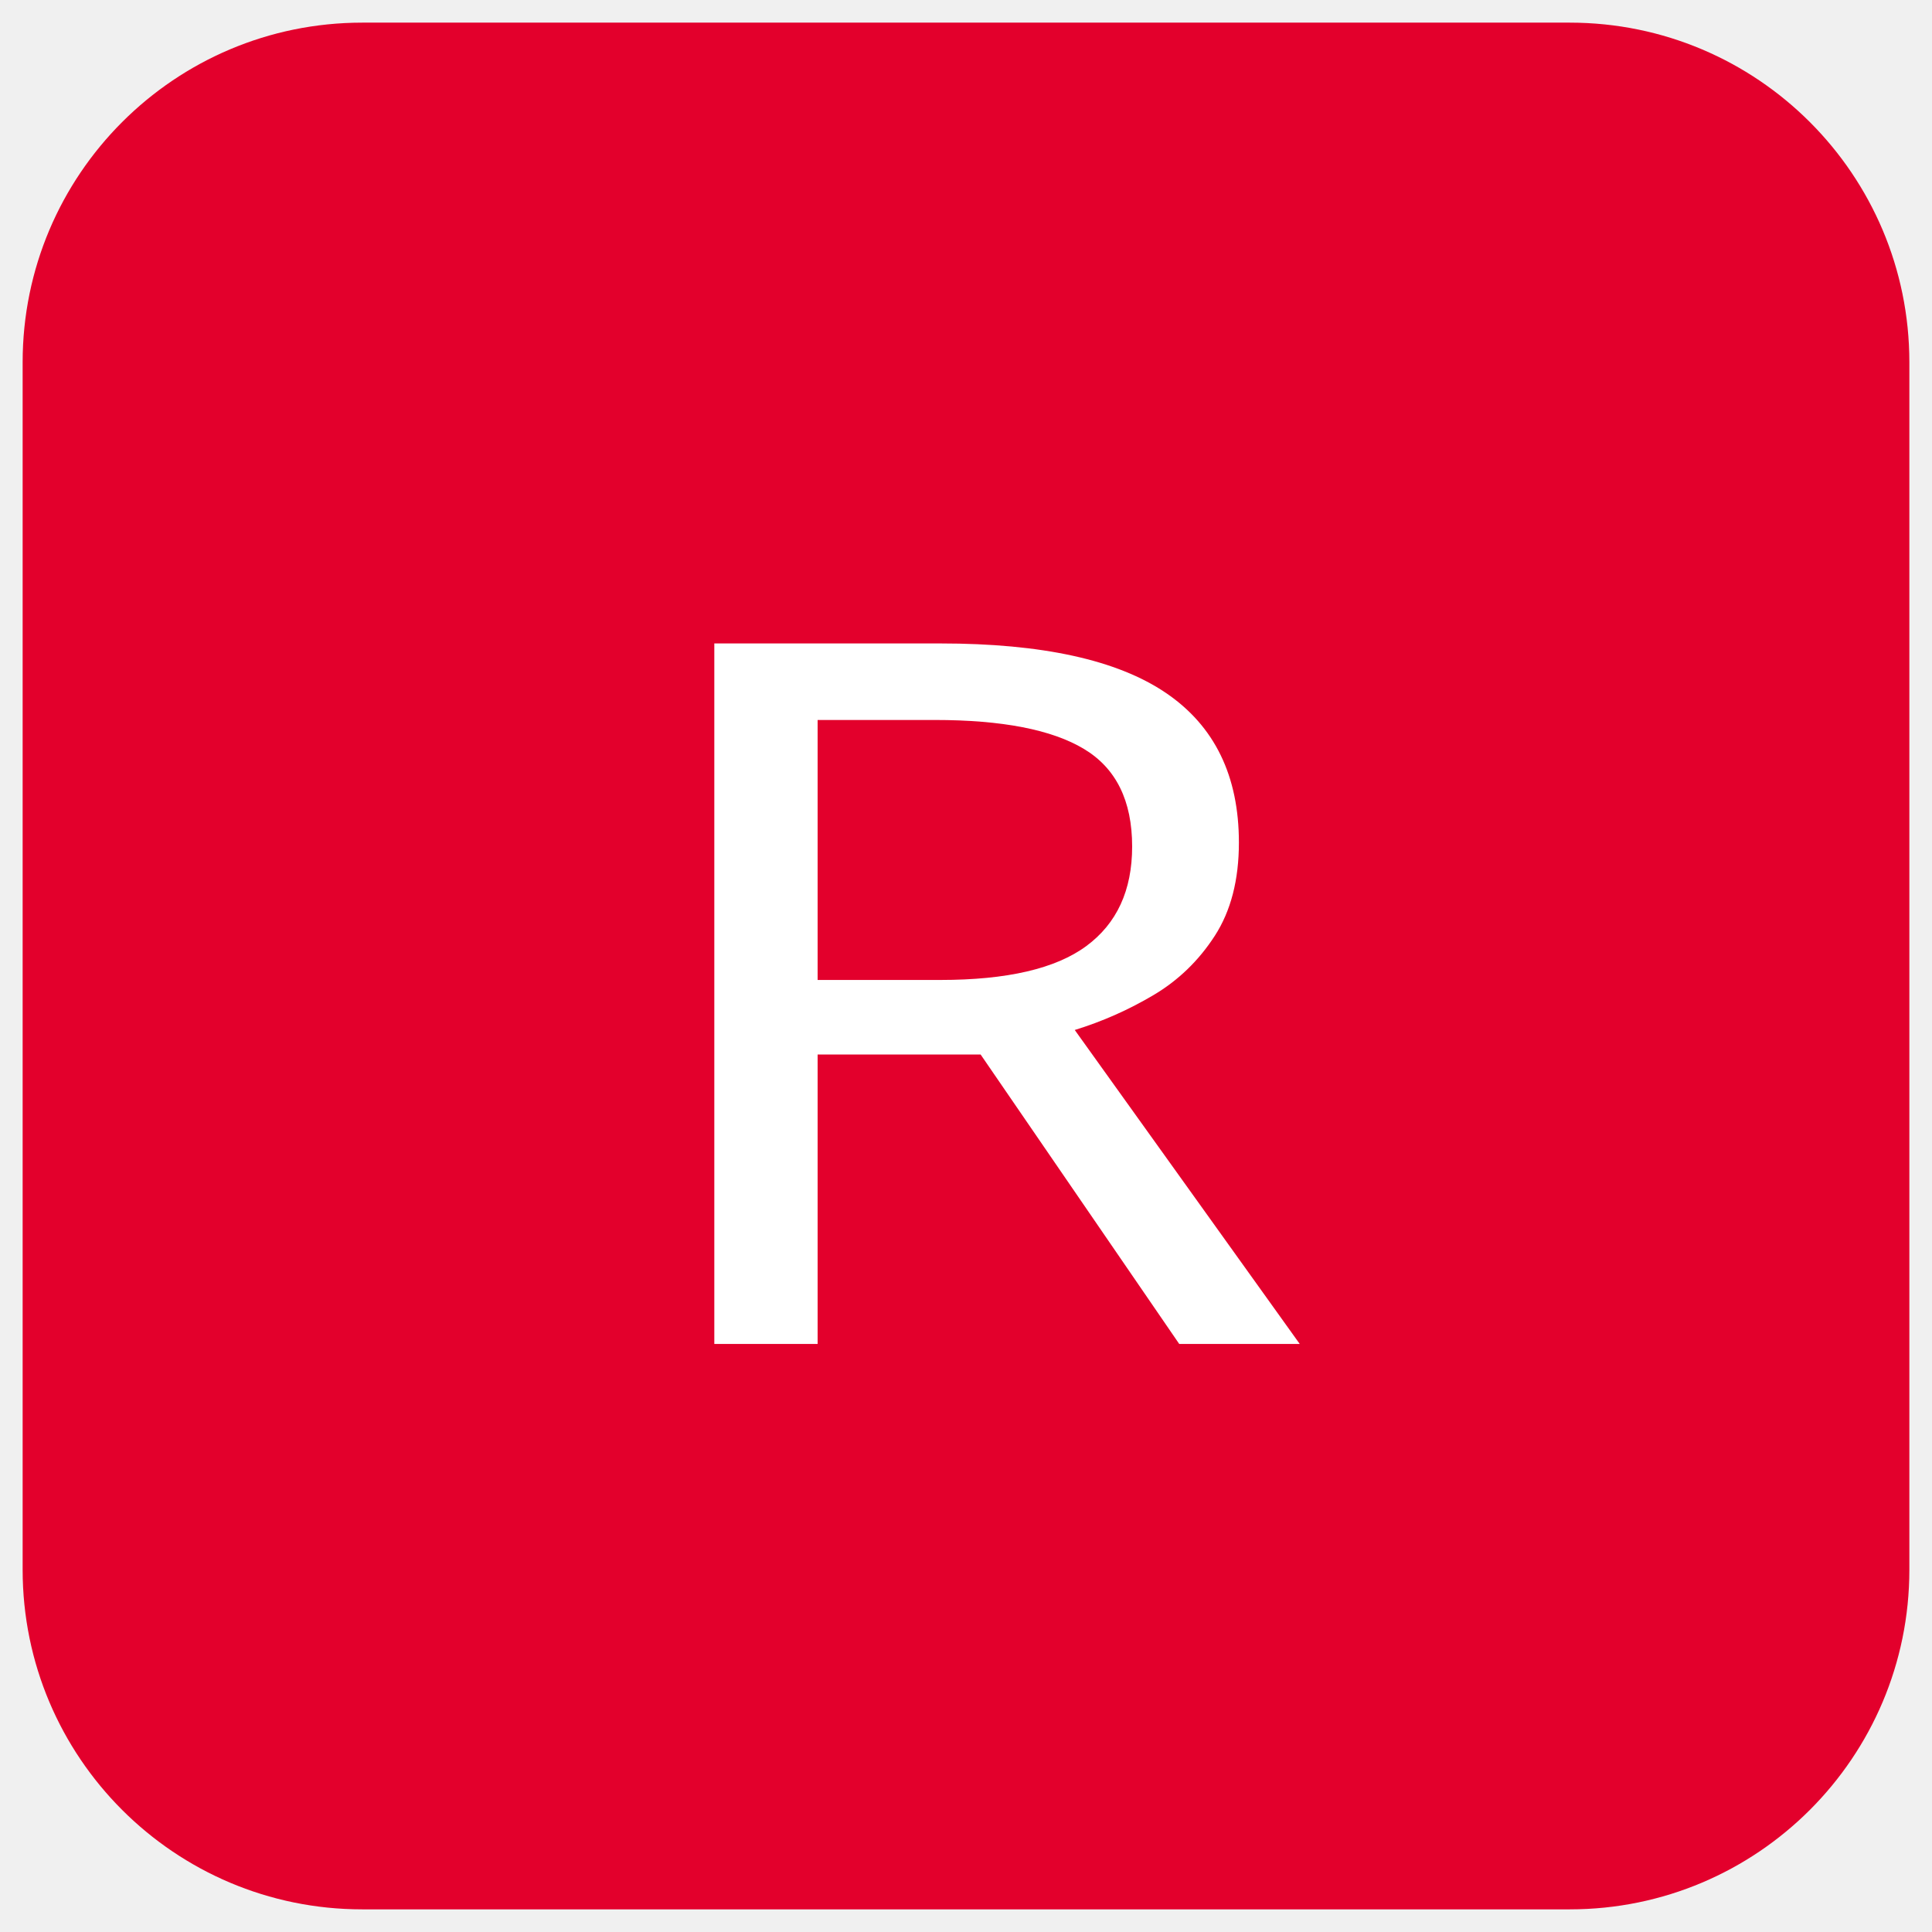
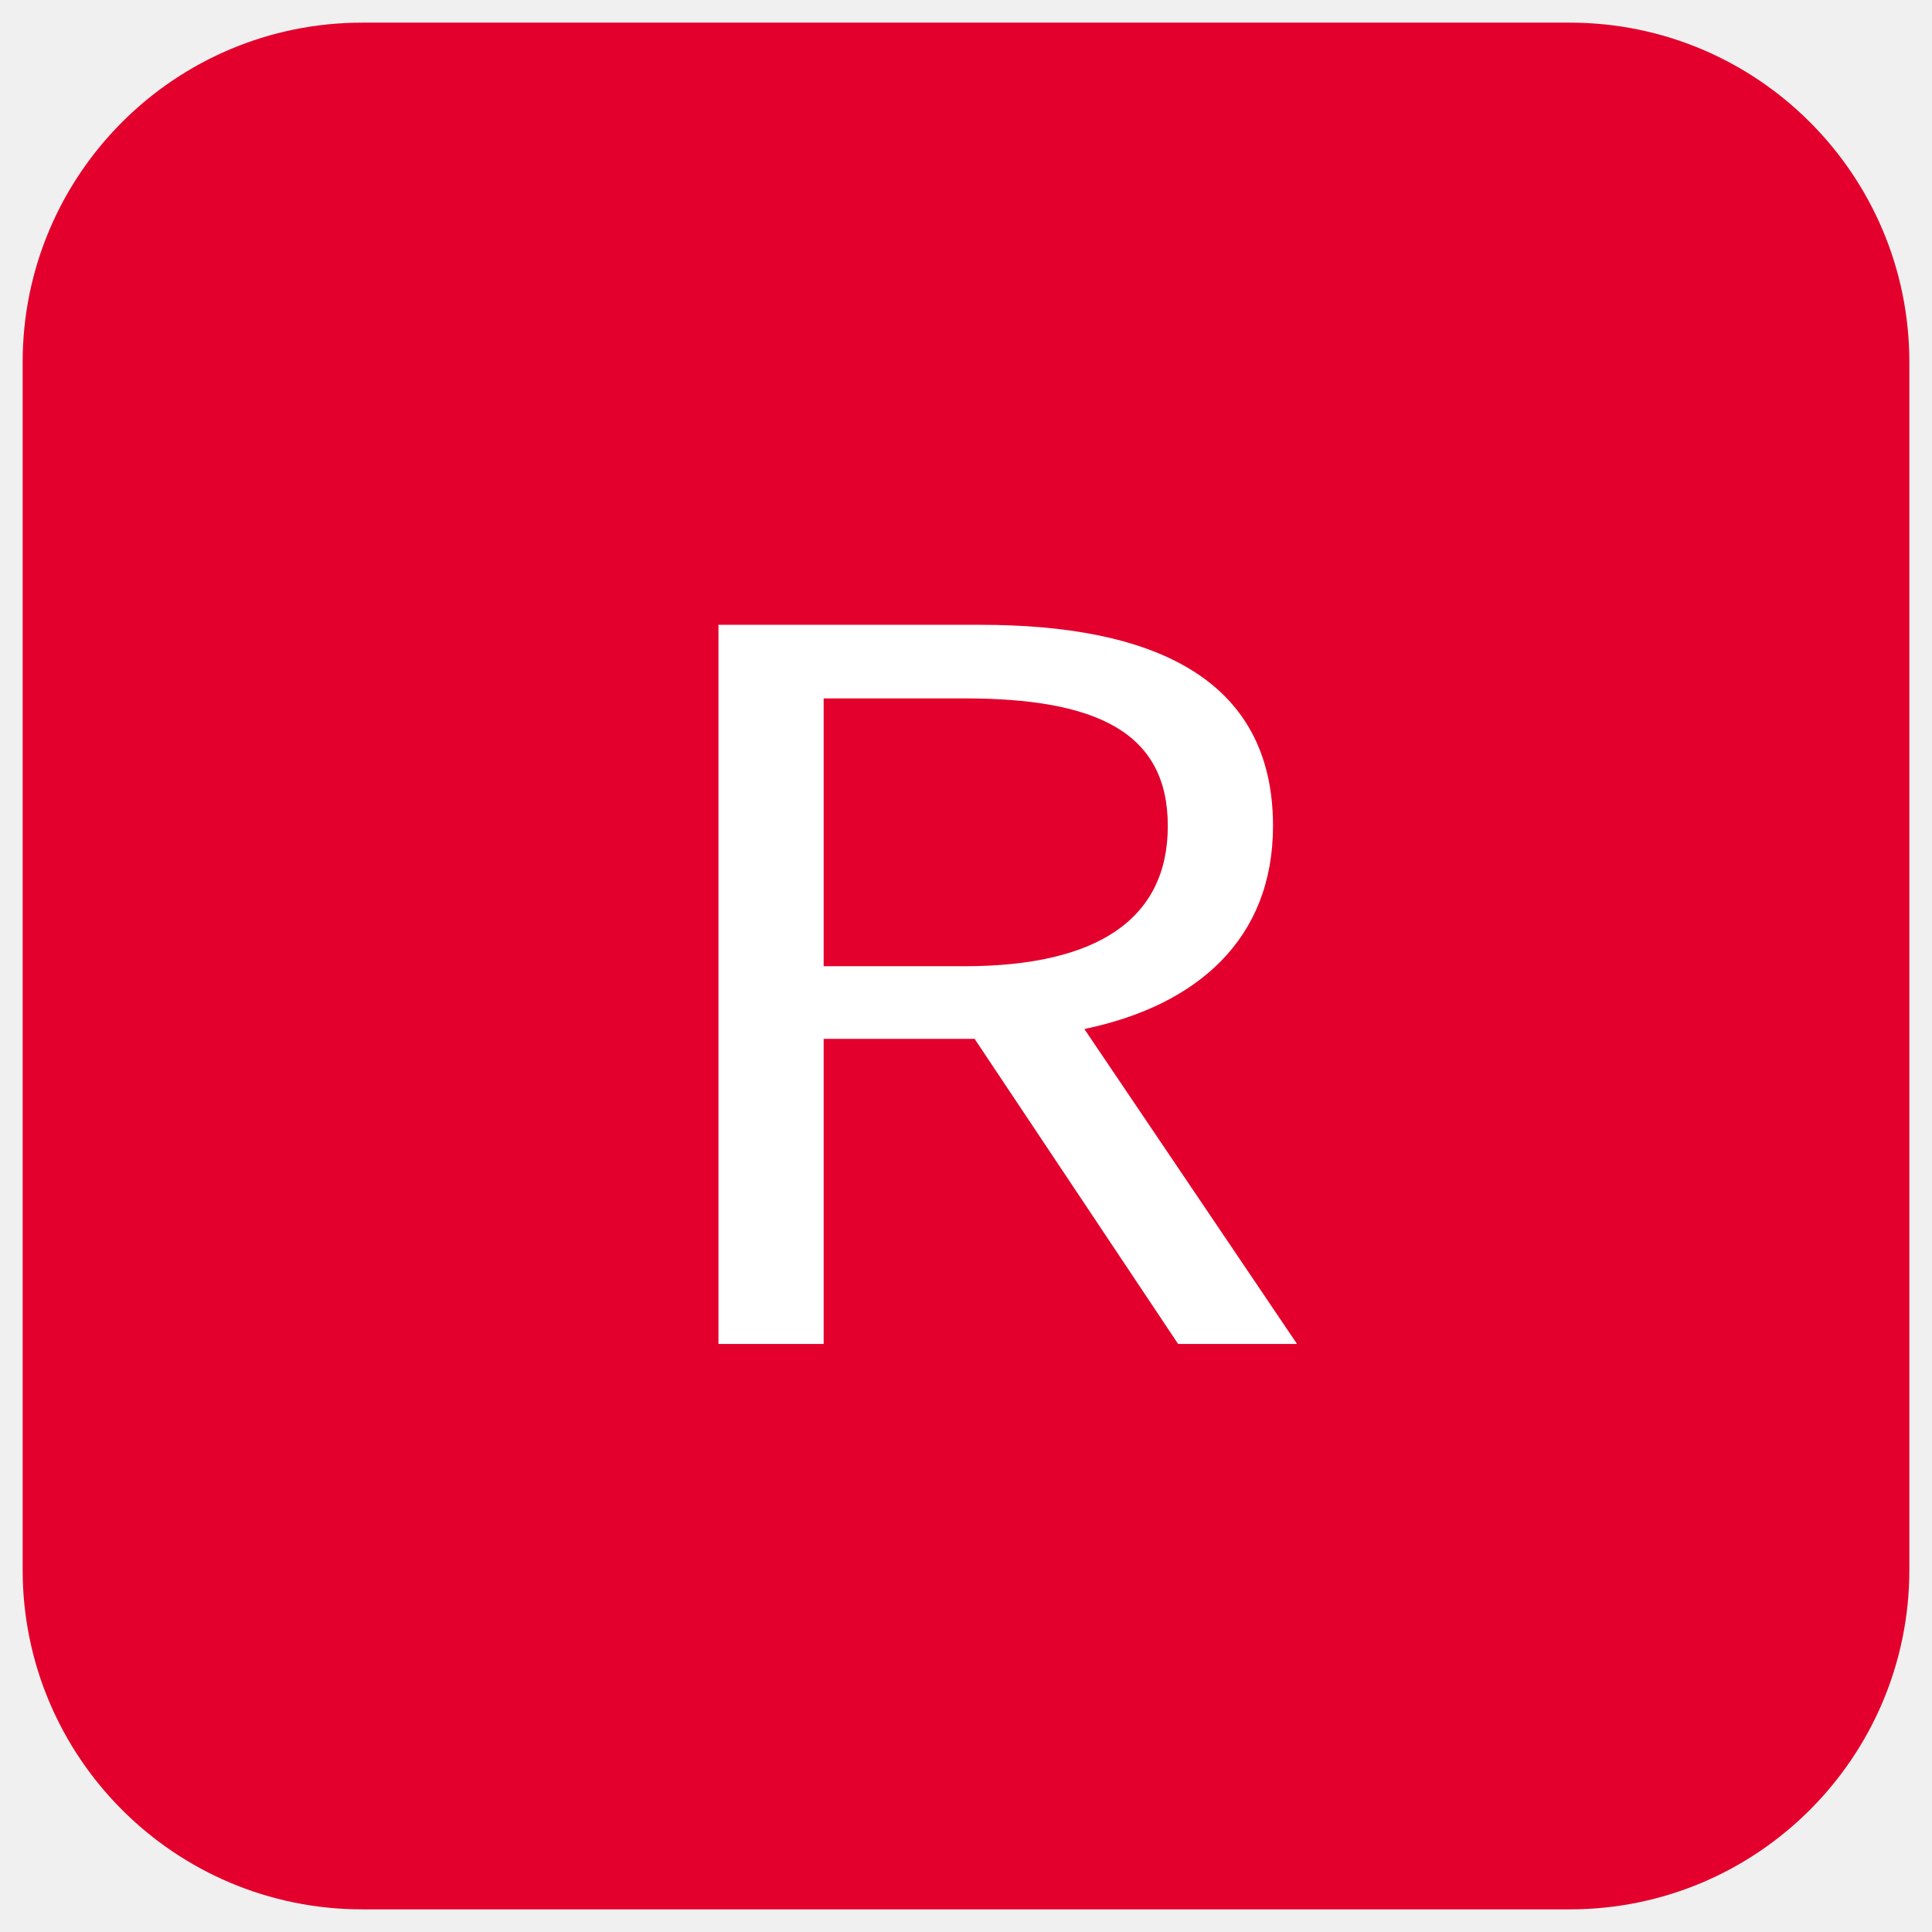
<svg xmlns="http://www.w3.org/2000/svg" id="_圖層_1" viewBox="0 0 1024 1024">
  <rect x="12" y="12" width="1000" height="1000" rx="180" ry="180" fill="#e3002c" />
-   <text transform="translate(319.59 712.32) scale(1.17 1)" fill="#fff" font-family="SourceHanSansSC-Regular-GBpc-EUC-H, 'Source Han Sans SC'" font-size="520">
-     <tspan x="0" y="0">R</tspan>
-   </text>
+   <path d="M516.54,550.6h-79.99v161.72h-55.75v-381.16h138.78c90.3,0,155.14,27.56,155.14,106.6,0,59.8-40,95.16-99.99,107.64l112.72,166.92h-63.03l-107.87-161.72ZM511.09,512.12c69.69,0,107.87-24.44,107.87-74.36s-38.18-67.6-107.87-67.6h-74.54v141.96h74.54Z" fill="#fff" />
</svg>
